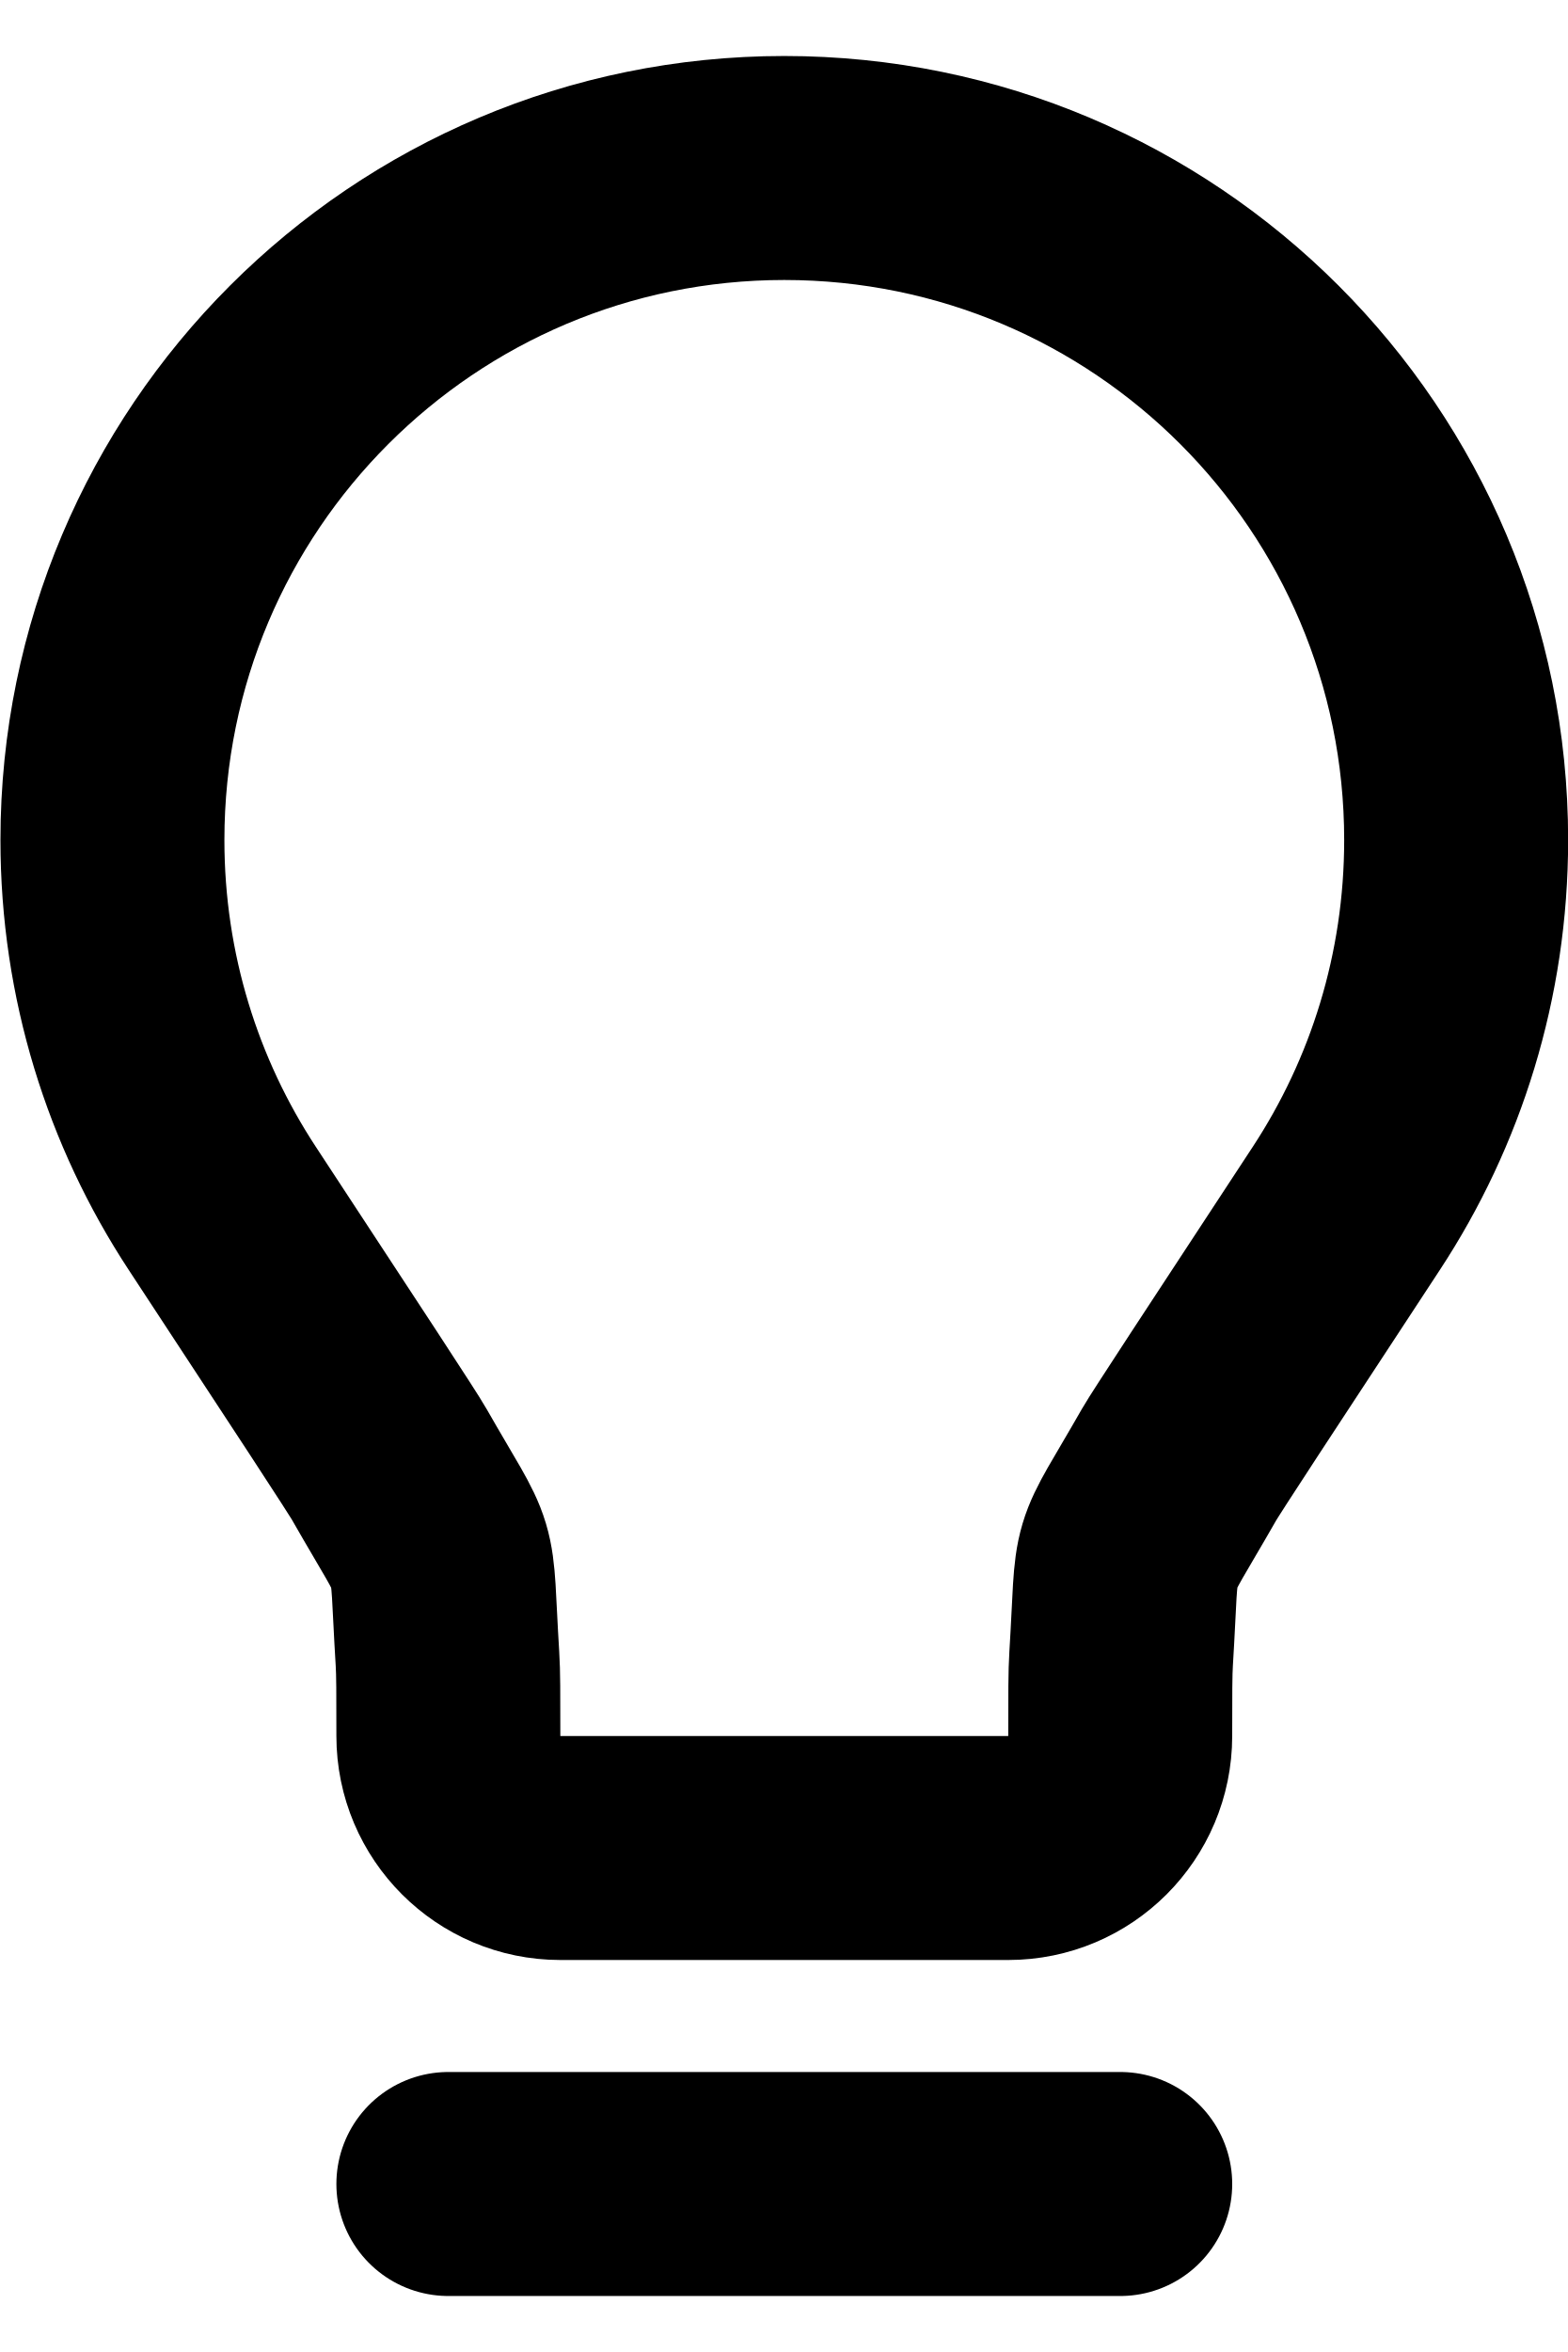
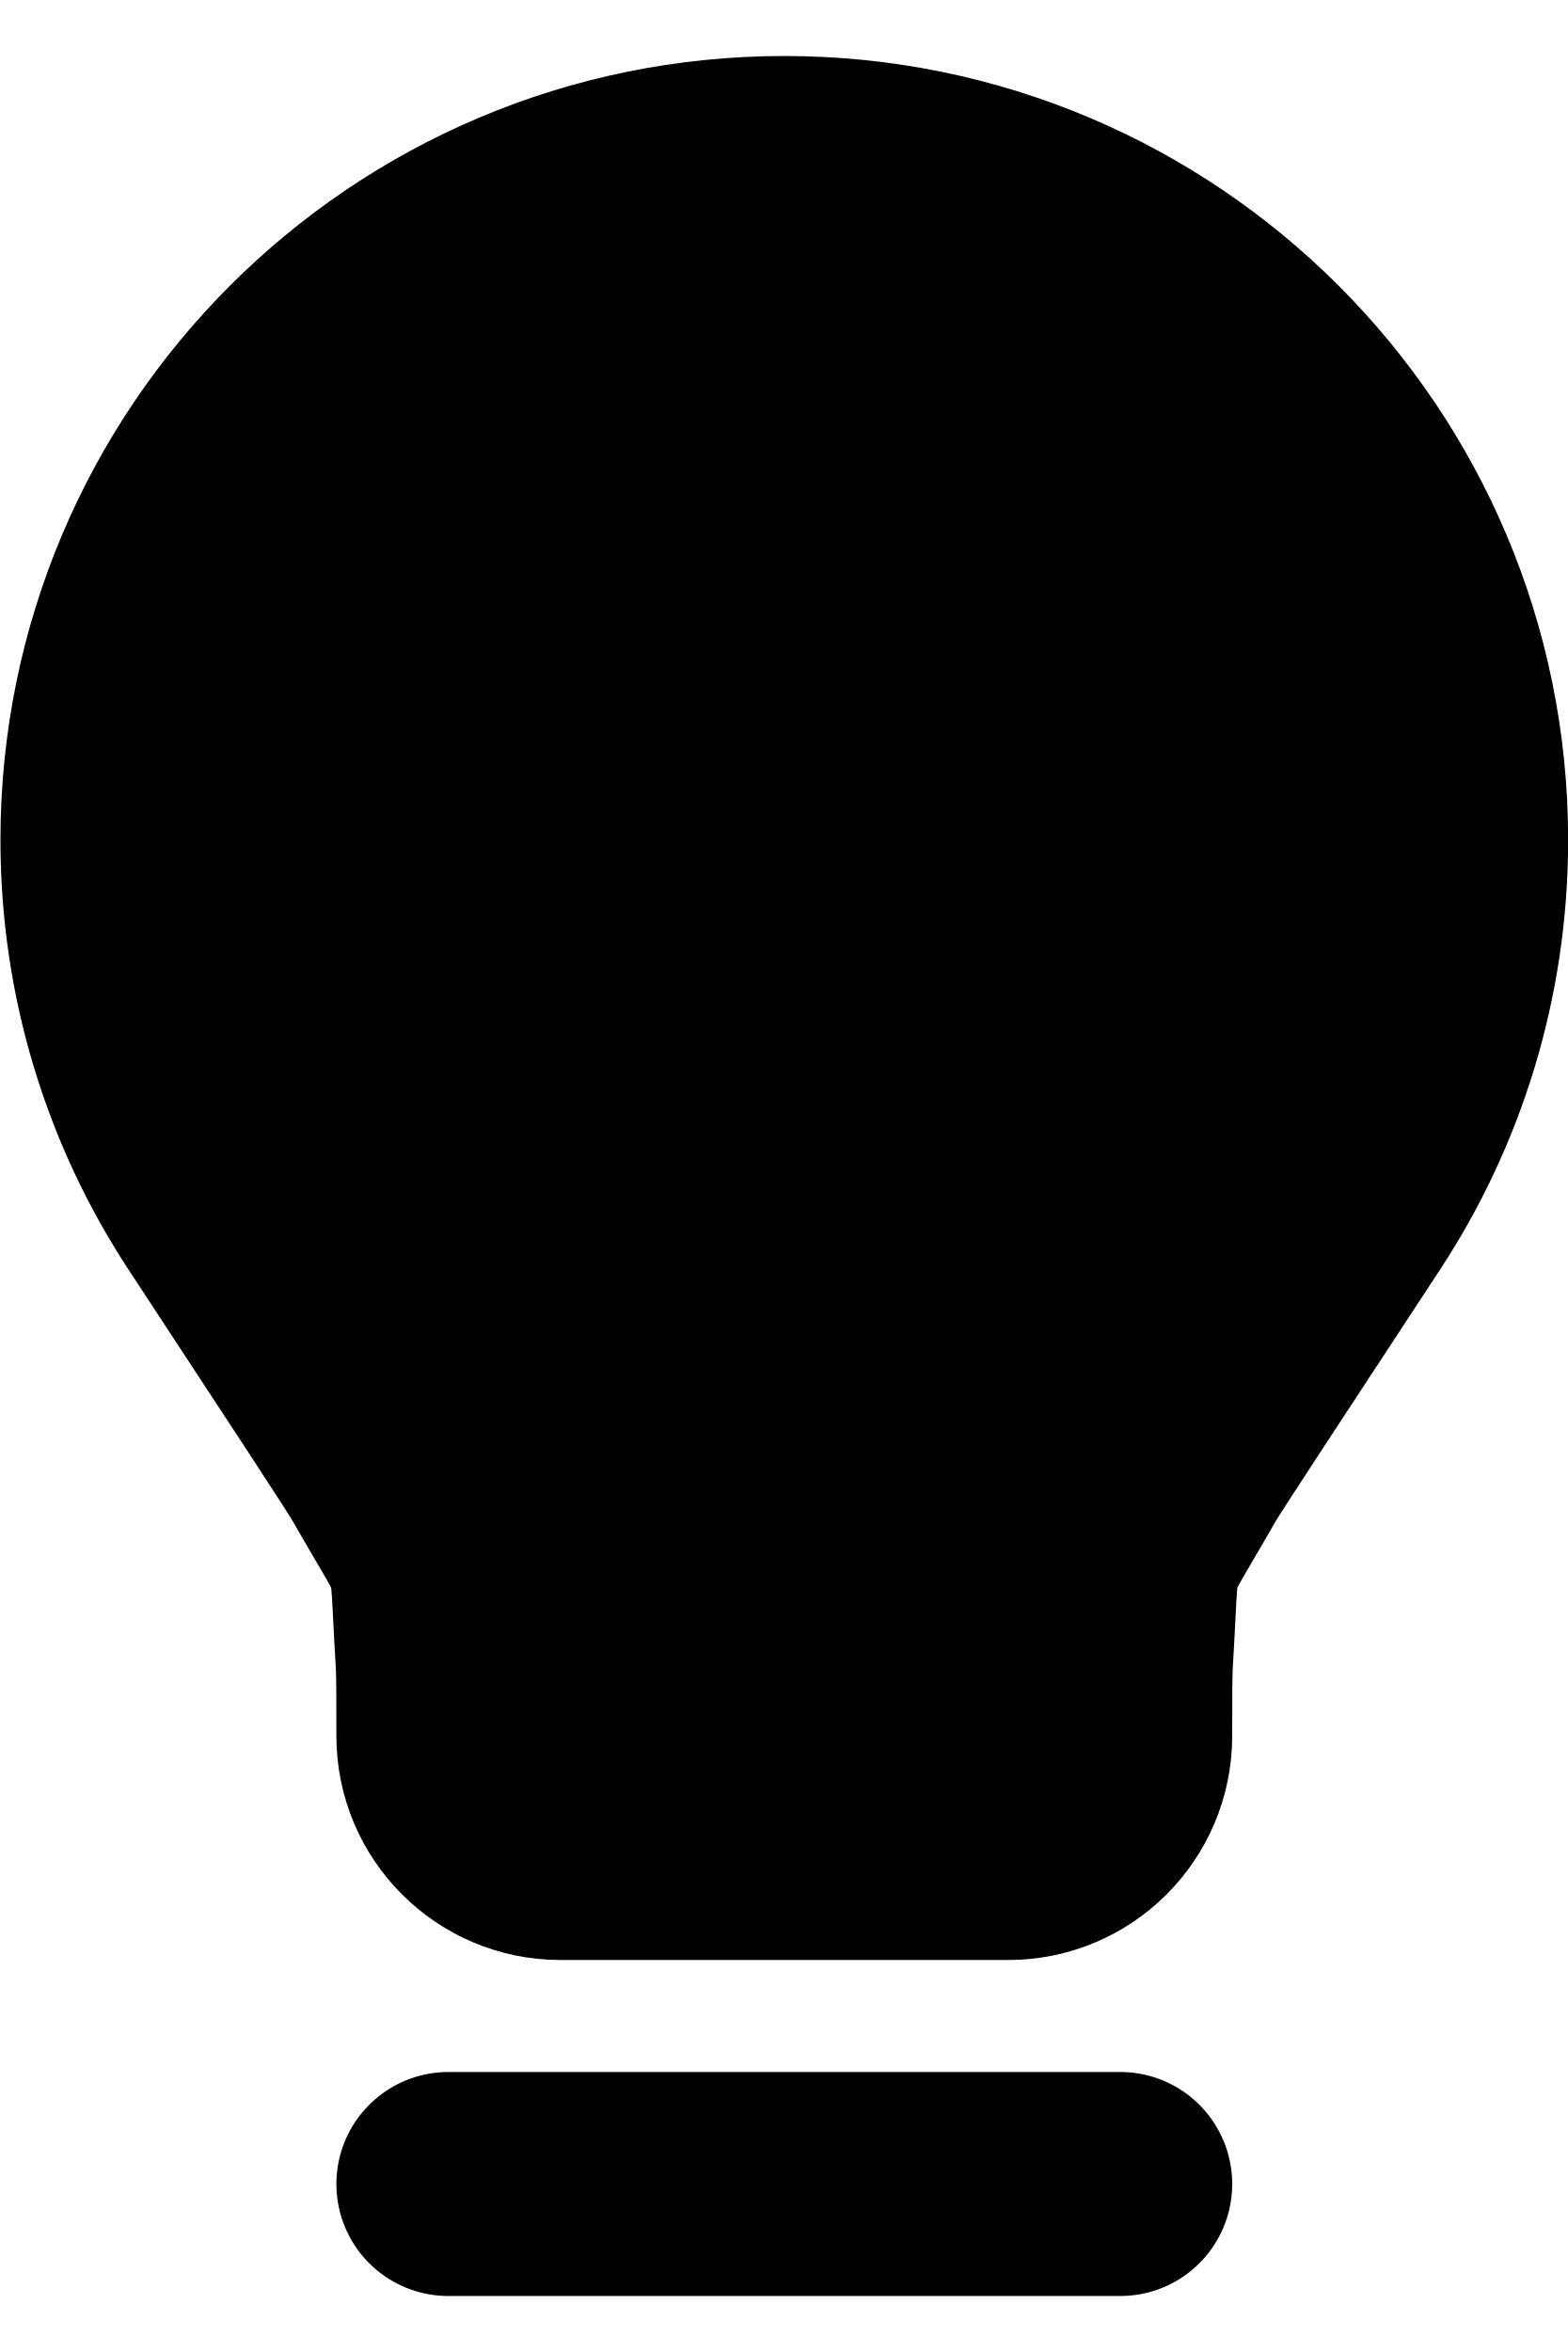
- <svg xmlns="http://www.w3.org/2000/svg" width="14" height="21" viewBox="0 0 14 21" fill="none">
-   <path d="M4.004 19.5H10.004M7.004 1.5C3.69 1.5 1.004 4.186 1.004 7.5C1.004 8.714 1.365 9.845 1.985 10.789C2.939 12.242 3.416 12.968 3.477 13.076C4.028 14.041 3.927 13.701 3.996 14.81C4.004 14.934 4.004 15.123 4.004 15.5C4.004 16.052 4.452 16.5 5.004 16.5L9.004 16.5C9.556 16.5 10.004 16.052 10.004 15.5C10.004 15.123 10.004 14.934 10.012 14.81C10.081 13.701 9.979 14.041 10.53 13.076C10.592 12.968 11.069 12.242 12.023 10.789C12.643 9.845 13.004 8.714 13.004 7.5C13.004 4.186 10.318 1.5 7.004 1.5Z" stroke="black" stroke-width="2" stroke-linecap="round" stroke-linejoin="round" />
+ <svg xmlns="http://www.w3.org/2000/svg" width="14" height="21" viewBox="0 0 14 21" fill="currentColor">
+   <path d="M4.004 19.5H10.004M7.004 1.5C3.69 1.5 1.004 4.186 1.004 7.5C1.004 8.714 1.365 9.845 1.985 10.789C2.939 12.242 3.416 12.968 3.477 13.076C4.028 14.041 3.927 13.701 3.996 14.81C4.004 14.934 4.004 15.123 4.004 15.5C4.004 16.052 4.452 16.5 5.004 16.5L9.004 16.5C9.556 16.5 10.004 16.052 10.004 15.5C10.004 15.123 10.004 14.934 10.012 14.81C10.081 13.701 9.979 14.041 10.53 13.076C10.592 12.968 11.069 12.242 12.023 10.789C12.643 9.845 13.004 8.714 13.004 7.5C13.004 4.186 10.318 1.5 7.004 1.5Z" stroke="currentColor" stroke-width="2" stroke-linecap="round" stroke-linejoin="round" />
</svg>
